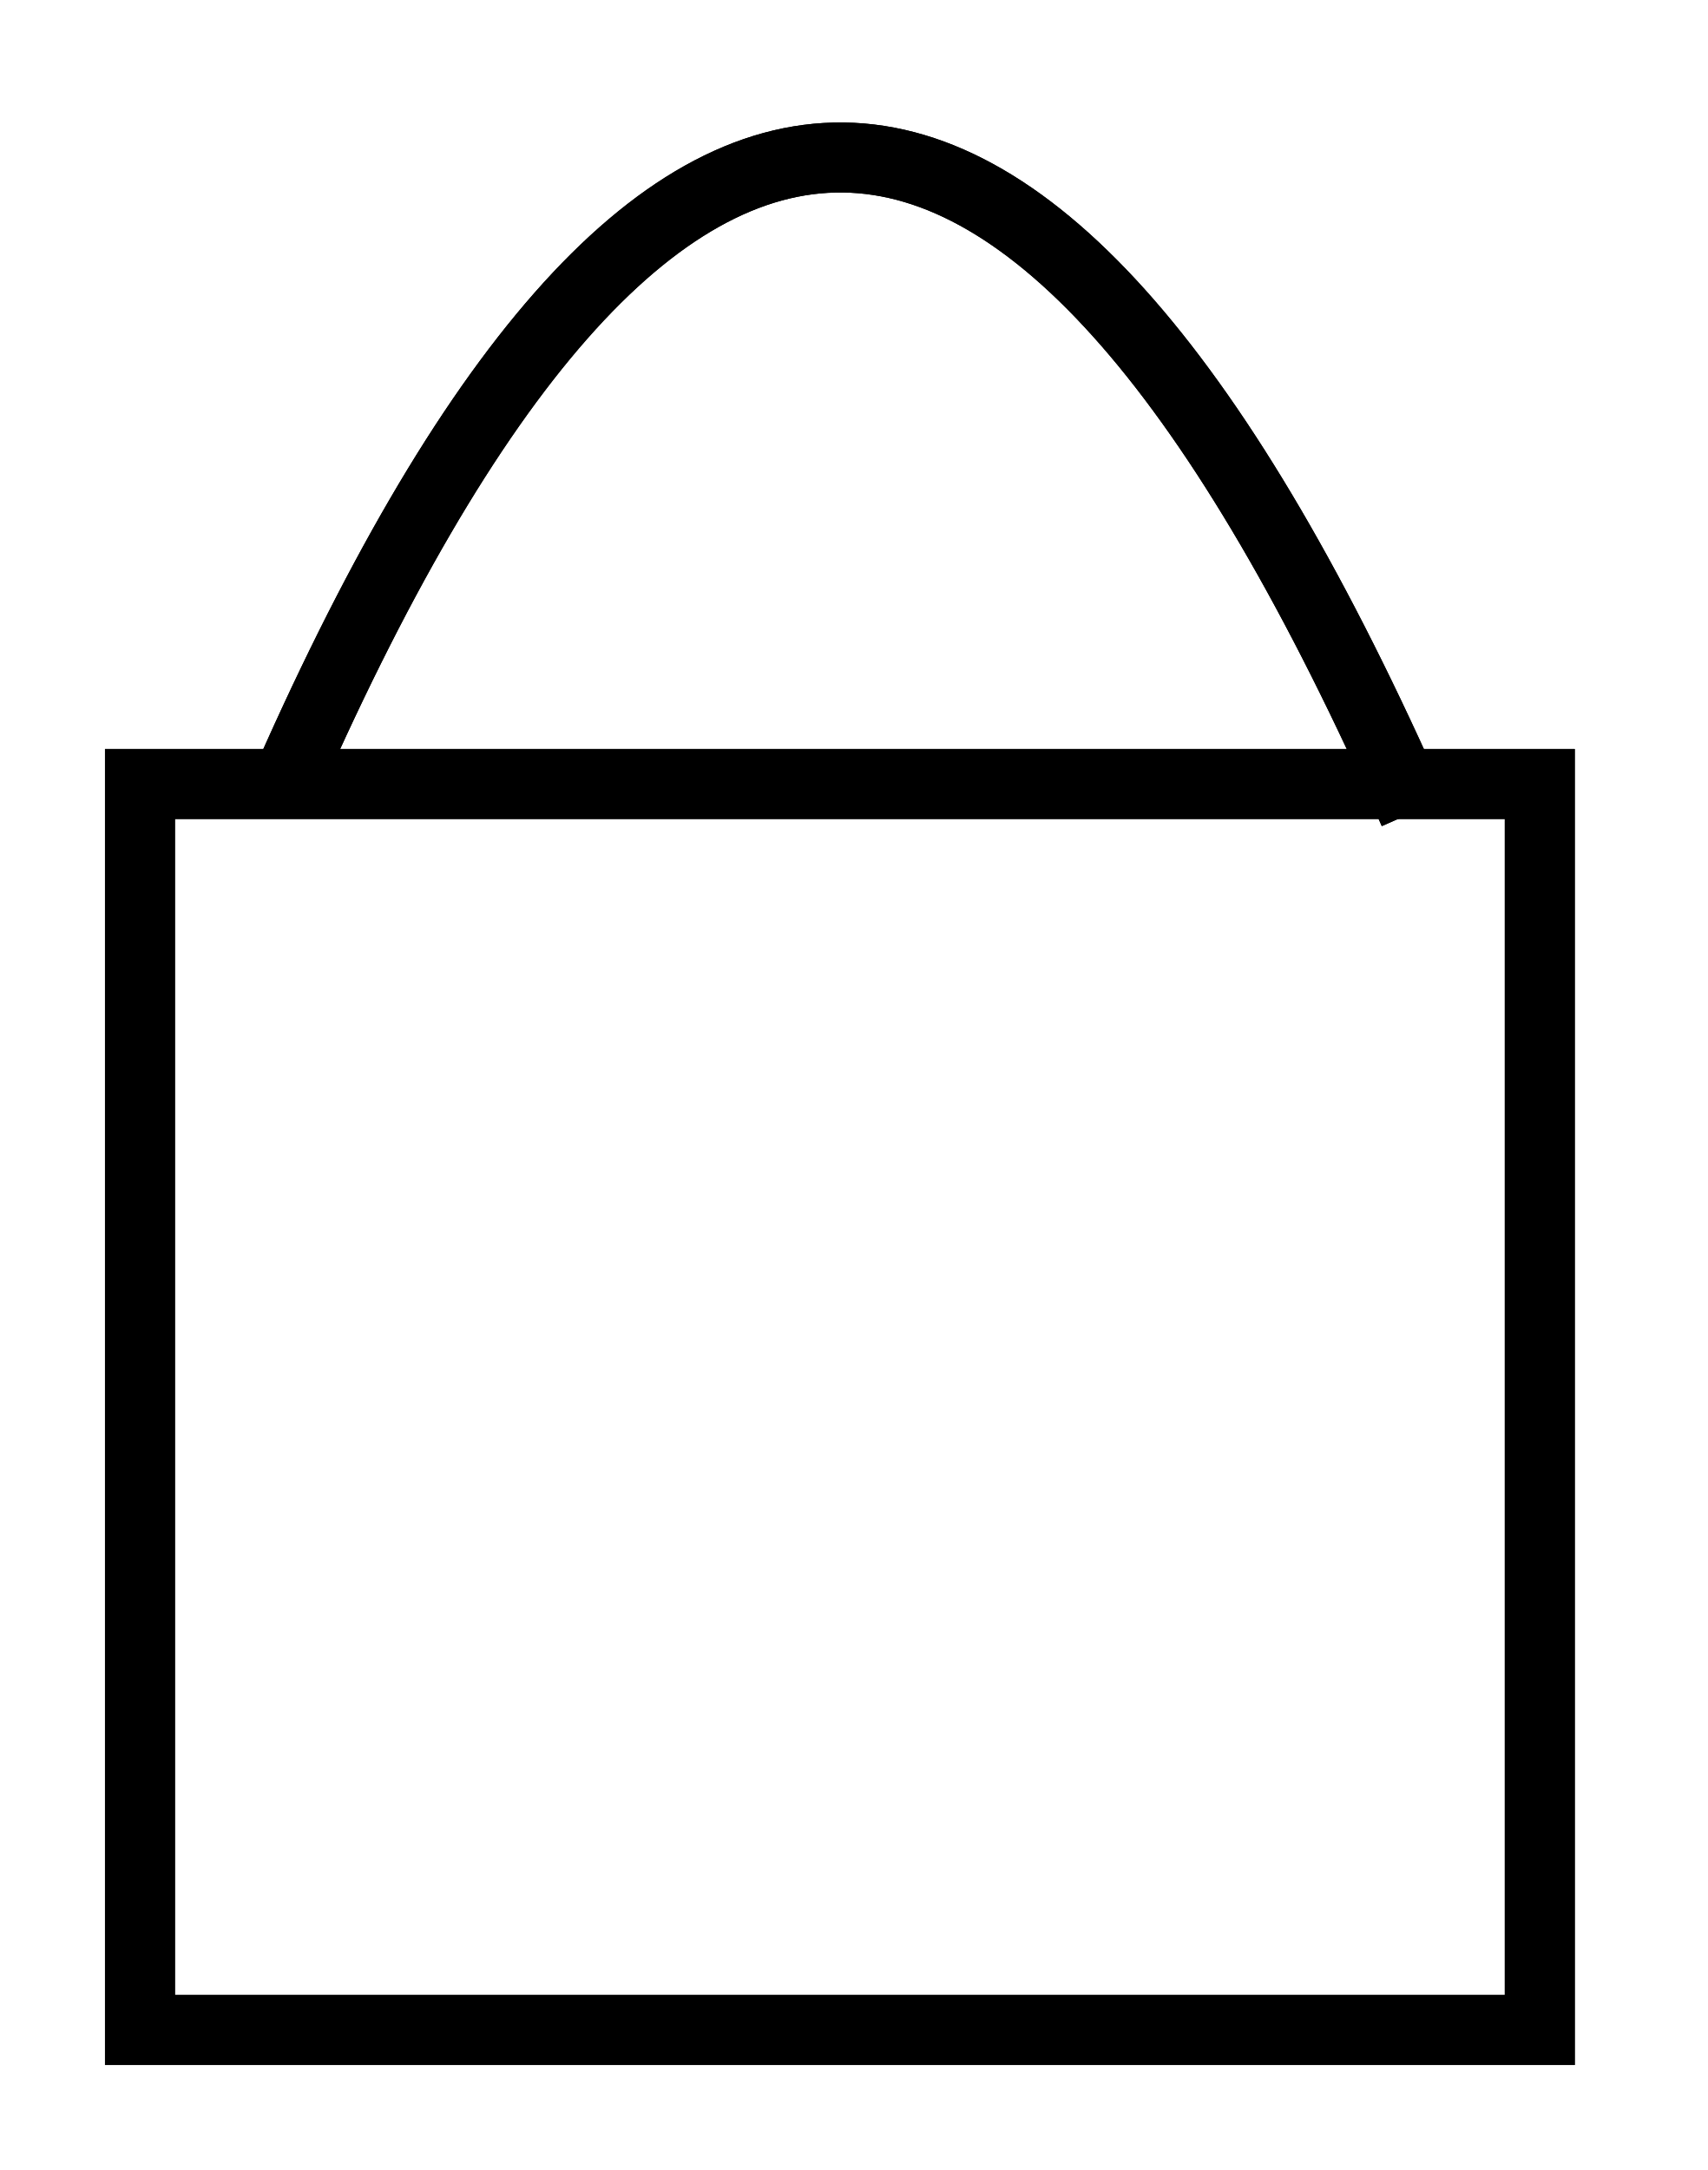
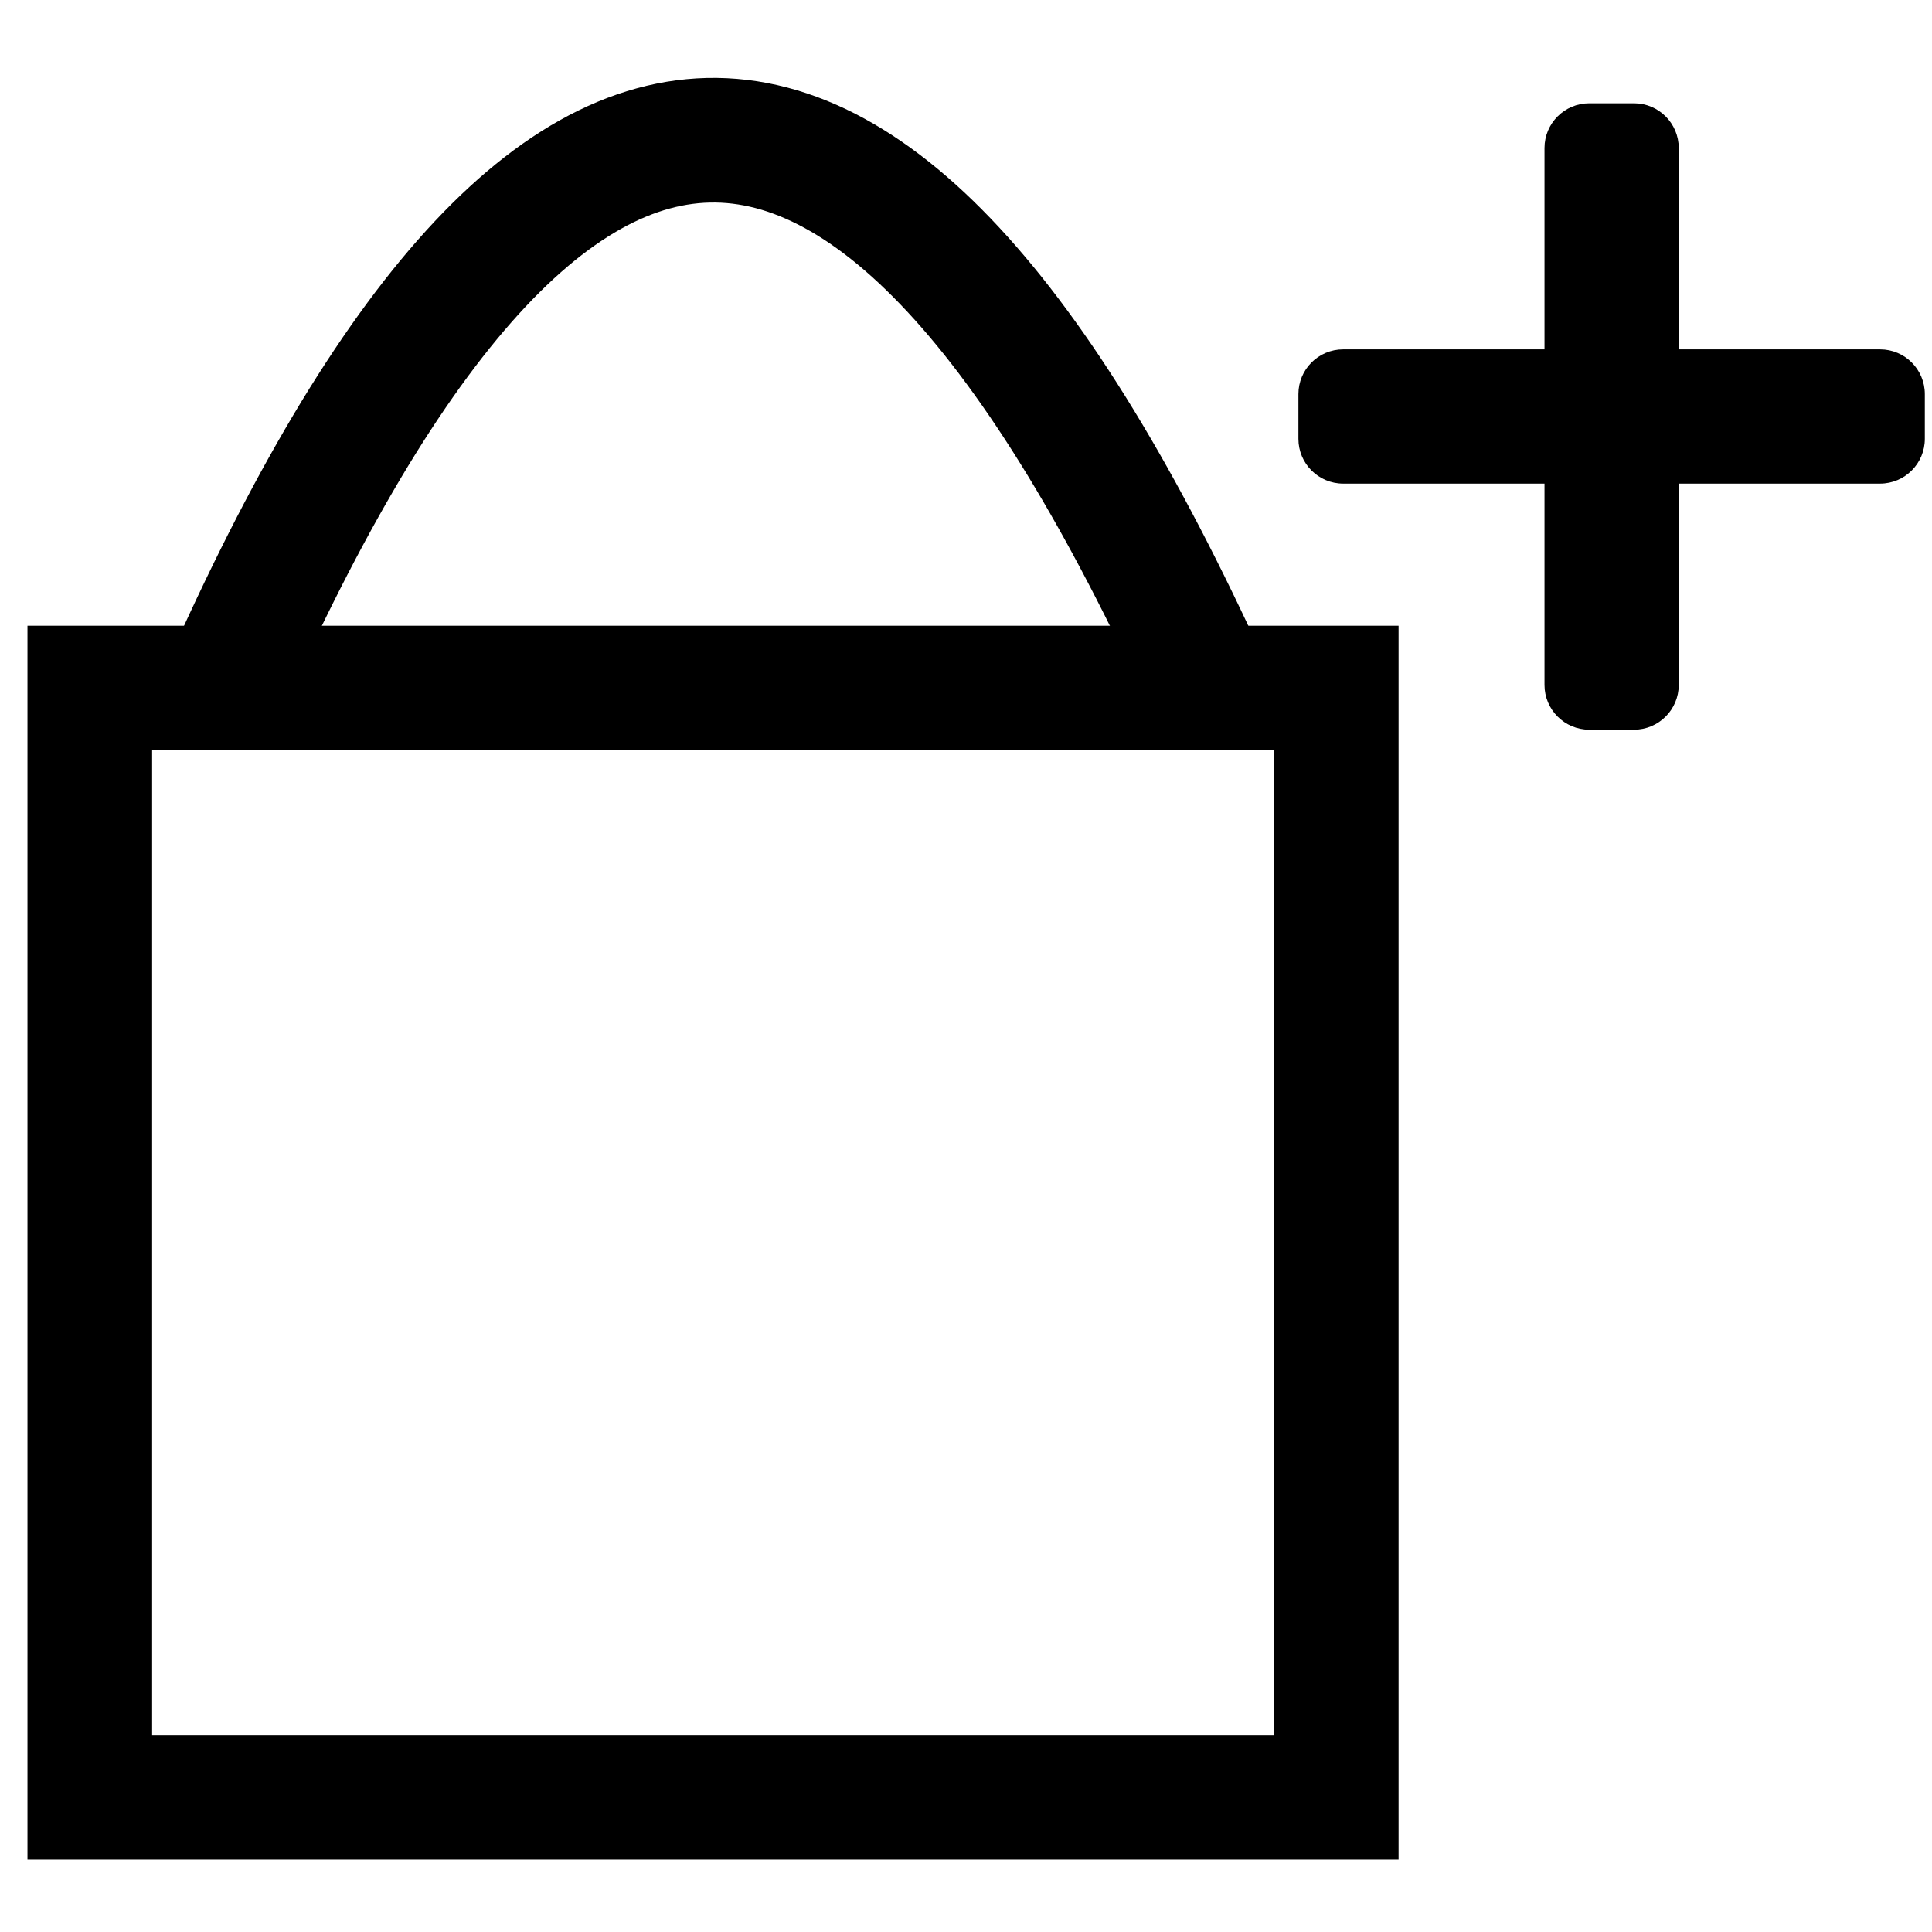
- <svg xmlns="http://www.w3.org/2000/svg" width="122px" height="155px" viewBox="0 0  122 155" preserveAspectRatio="xMidYMid meet">
-   <rect id="svgEditorBackground" x="0" y="0" width="122" height="155" style="fill: none; stroke: none;" />
-   <rect x="10" y="56" style="fill:none;stroke:black;stroke-width:5px;" id="e3_rectangle" width="100" height="89" />
-   <path d="M20,57q40,-92,81,1" style="fill:none;stroke:black;stroke-width:5px;" id="e4_arc2" />
-   <rect x="10" y="56" style="fill:none;stroke:black;stroke-width:5px;" id="e4_rectangle" width="100" height="89" />
-   <path d="M20,57q40,-92,81,1" style="fill:none;stroke:black;stroke-width:5px;" id="e5_arc2" />
+ <svg xmlns="http://www.w3.org/2000/svg" xmlns:xlink="http://www.w3.org/1999/xlink" width="155px" height="155px" viewBox="0 0 155 155" preserveAspectRatio="xMidYMid meet">
+   <defs id="svgEditorDefs">
+     <symbol id="f067" preserveAspectRatio="xMidYMid meet" viewBox="0 0 448 512">
+       <path d="M416 208H272V64c0-17.67-14.33-32-32-32h-32c-17.67 0-32 14.33-32 32v144H32c-17.67 0-32 14.33-32 32v32c0 17.67 14.33 32 32 32h144v144c0 17.67 14.33 32 32 32h32c17.67 0 32-14.33 32-32V304h144c17.67 0 32-14.33 32-32v-32c0-17.67-14.33-32-32-32z" />
+     </symbol>
+     <polygon id="svgEditorIconDefs" style="fill:black;" />
+   </defs>
+   <rect id="svgEditorBackground" x="0" y="0" width="155" height="155" style="fill: none; stroke: none;" />
+   <path d="M17.204,57q40,-92,81,1" style="fill:none;stroke:black;stroke-width:10px;" id="e4_arc2" />
+   <rect x="7.204" y="55.201" style="fill:none;stroke:black;stroke-width:10px;" id="e4_rectangle" width="100" height="89" />
+   <use xlink:href="#f067" x="108.05" y="8.662" width="39.674" height="45.342" id="e1_icon" style="fill:black;" transform="matrix(1.26673, 0, 0, 1.26673, -32.7015, -6.27645)" />
</svg>
